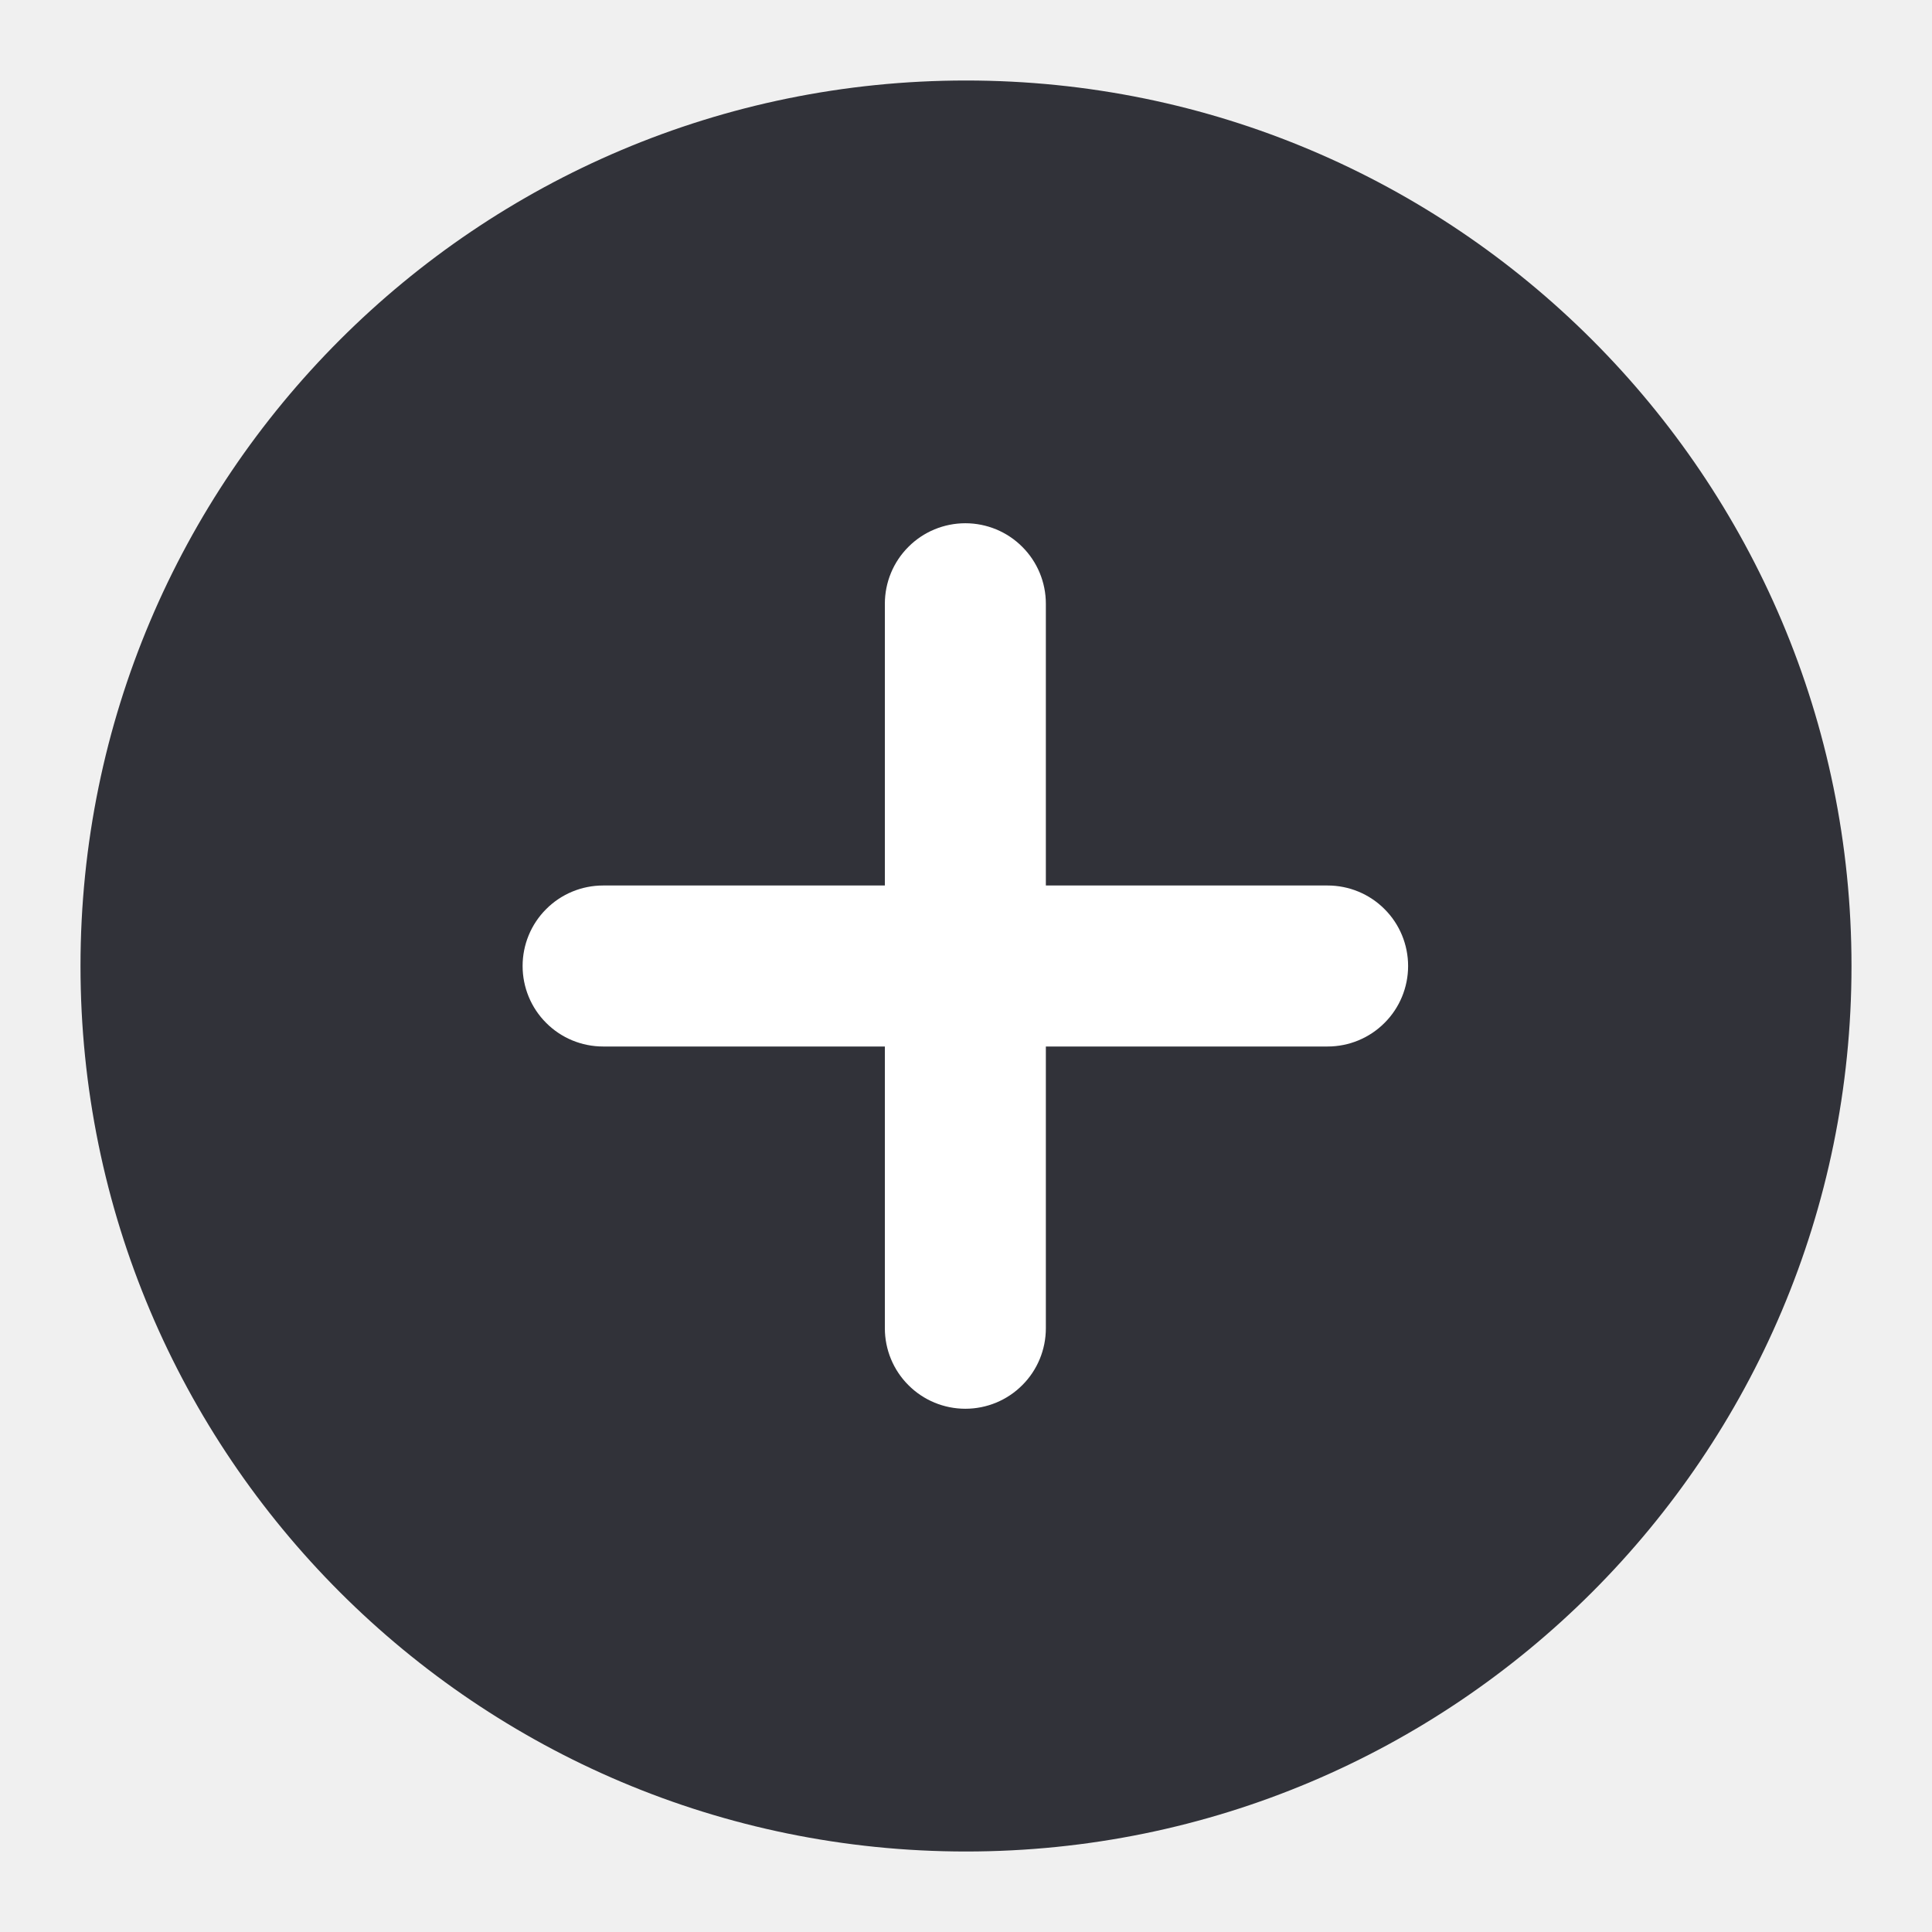
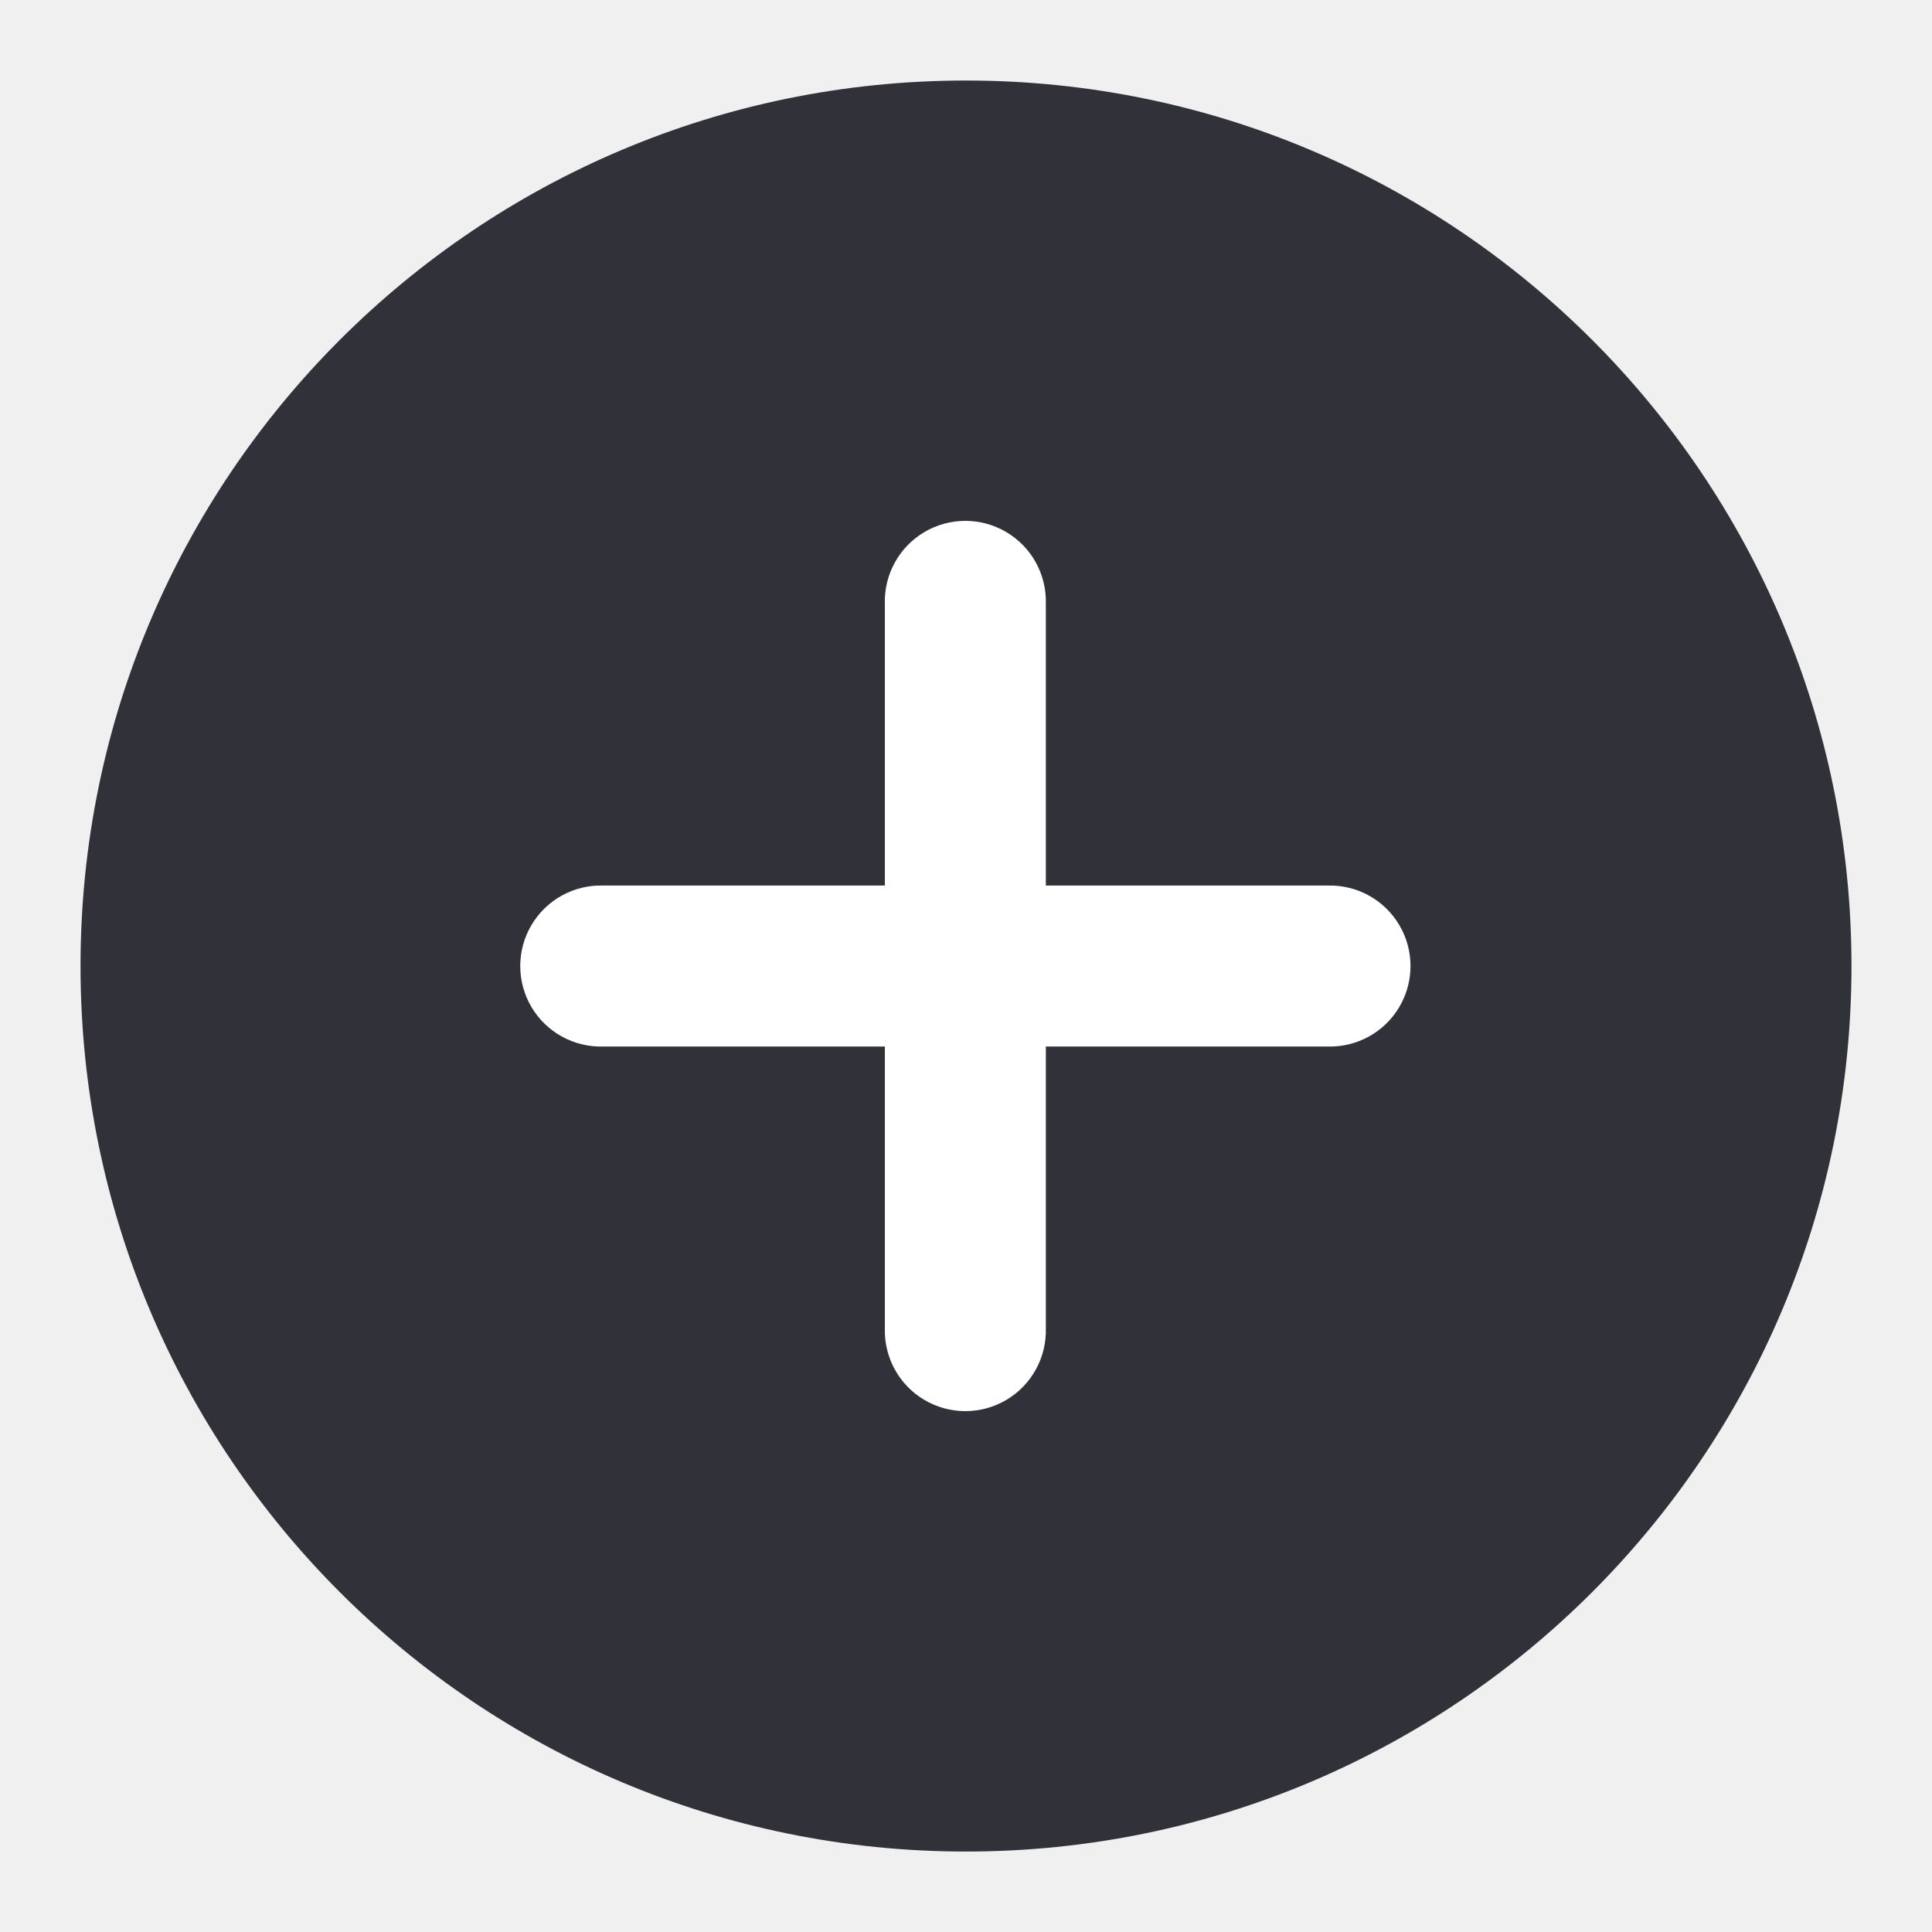
- <svg xmlns="http://www.w3.org/2000/svg" width="24" height="24" viewBox="0 0 24 24" fill="none">
-   <g id="icon-plus-circle">
-     <rect id="Rectangle 2672" x="5" y="5" width="14" height="14" fill="white" />
-     <path id="Vector" fill-rule="evenodd" clip-rule="evenodd" d="M16.492 13H12.992V16.5C12.992 16.765 12.887 17.02 12.699 17.207C12.512 17.395 12.257 17.5 11.992 17.5C11.727 17.5 11.472 17.395 11.285 17.207C11.097 17.02 10.992 16.765 10.992 16.5V13H7.492C7.227 13 6.972 12.895 6.785 12.707C6.597 12.52 6.492 12.265 6.492 12C6.492 11.735 6.597 11.48 6.785 11.293C6.972 11.105 7.227 11 7.492 11H10.992V7.5C10.992 7.235 11.097 6.98 11.285 6.793C11.472 6.605 11.727 6.5 11.992 6.5C12.257 6.5 12.512 6.605 12.699 6.793C12.887 6.98 12.992 7.235 12.992 7.5V11H16.492C16.757 11 17.012 11.105 17.199 11.293C17.387 11.48 17.492 11.735 17.492 12C17.492 12.265 17.387 12.52 17.199 12.707C17.012 12.895 16.757 13 16.492 13ZM12 1C5.925 1 1 5.925 1 12C1 18.075 5.925 23 12 23C18.075 23 23 18.075 23 12C23 5.925 18.075 1 12 1Z" fill="#313239" />
-   </g>
+ <svg xmlns="http://www.w3.org/2000/svg" width="28" height="28" fill="none">
+   <path fill="#fff" d="M5.833 5.833h16.333v16.333H5.833z" />
+   <path fill="#313239" fill-rule="evenodd" d="M19.24 15.167h-4.083v4.083a1.167 1.167 0 1 1-2.333 0v-4.083H8.741a1.167 1.167 0 1 1 0-2.333h4.083V8.75a1.167 1.167 0 1 1 2.333 0v4.084h4.084a1.167 1.167 0 1 1 0 2.333Zm-5.24-14C6.912 1.167 1.167 6.913 1.167 14c0 7.088 5.745 12.834 12.833 12.834 7.087 0 12.833-5.746 12.833-12.834 0-7.087-5.745-12.833-12.833-12.833Z" clip-rule="evenodd" />
</svg>
